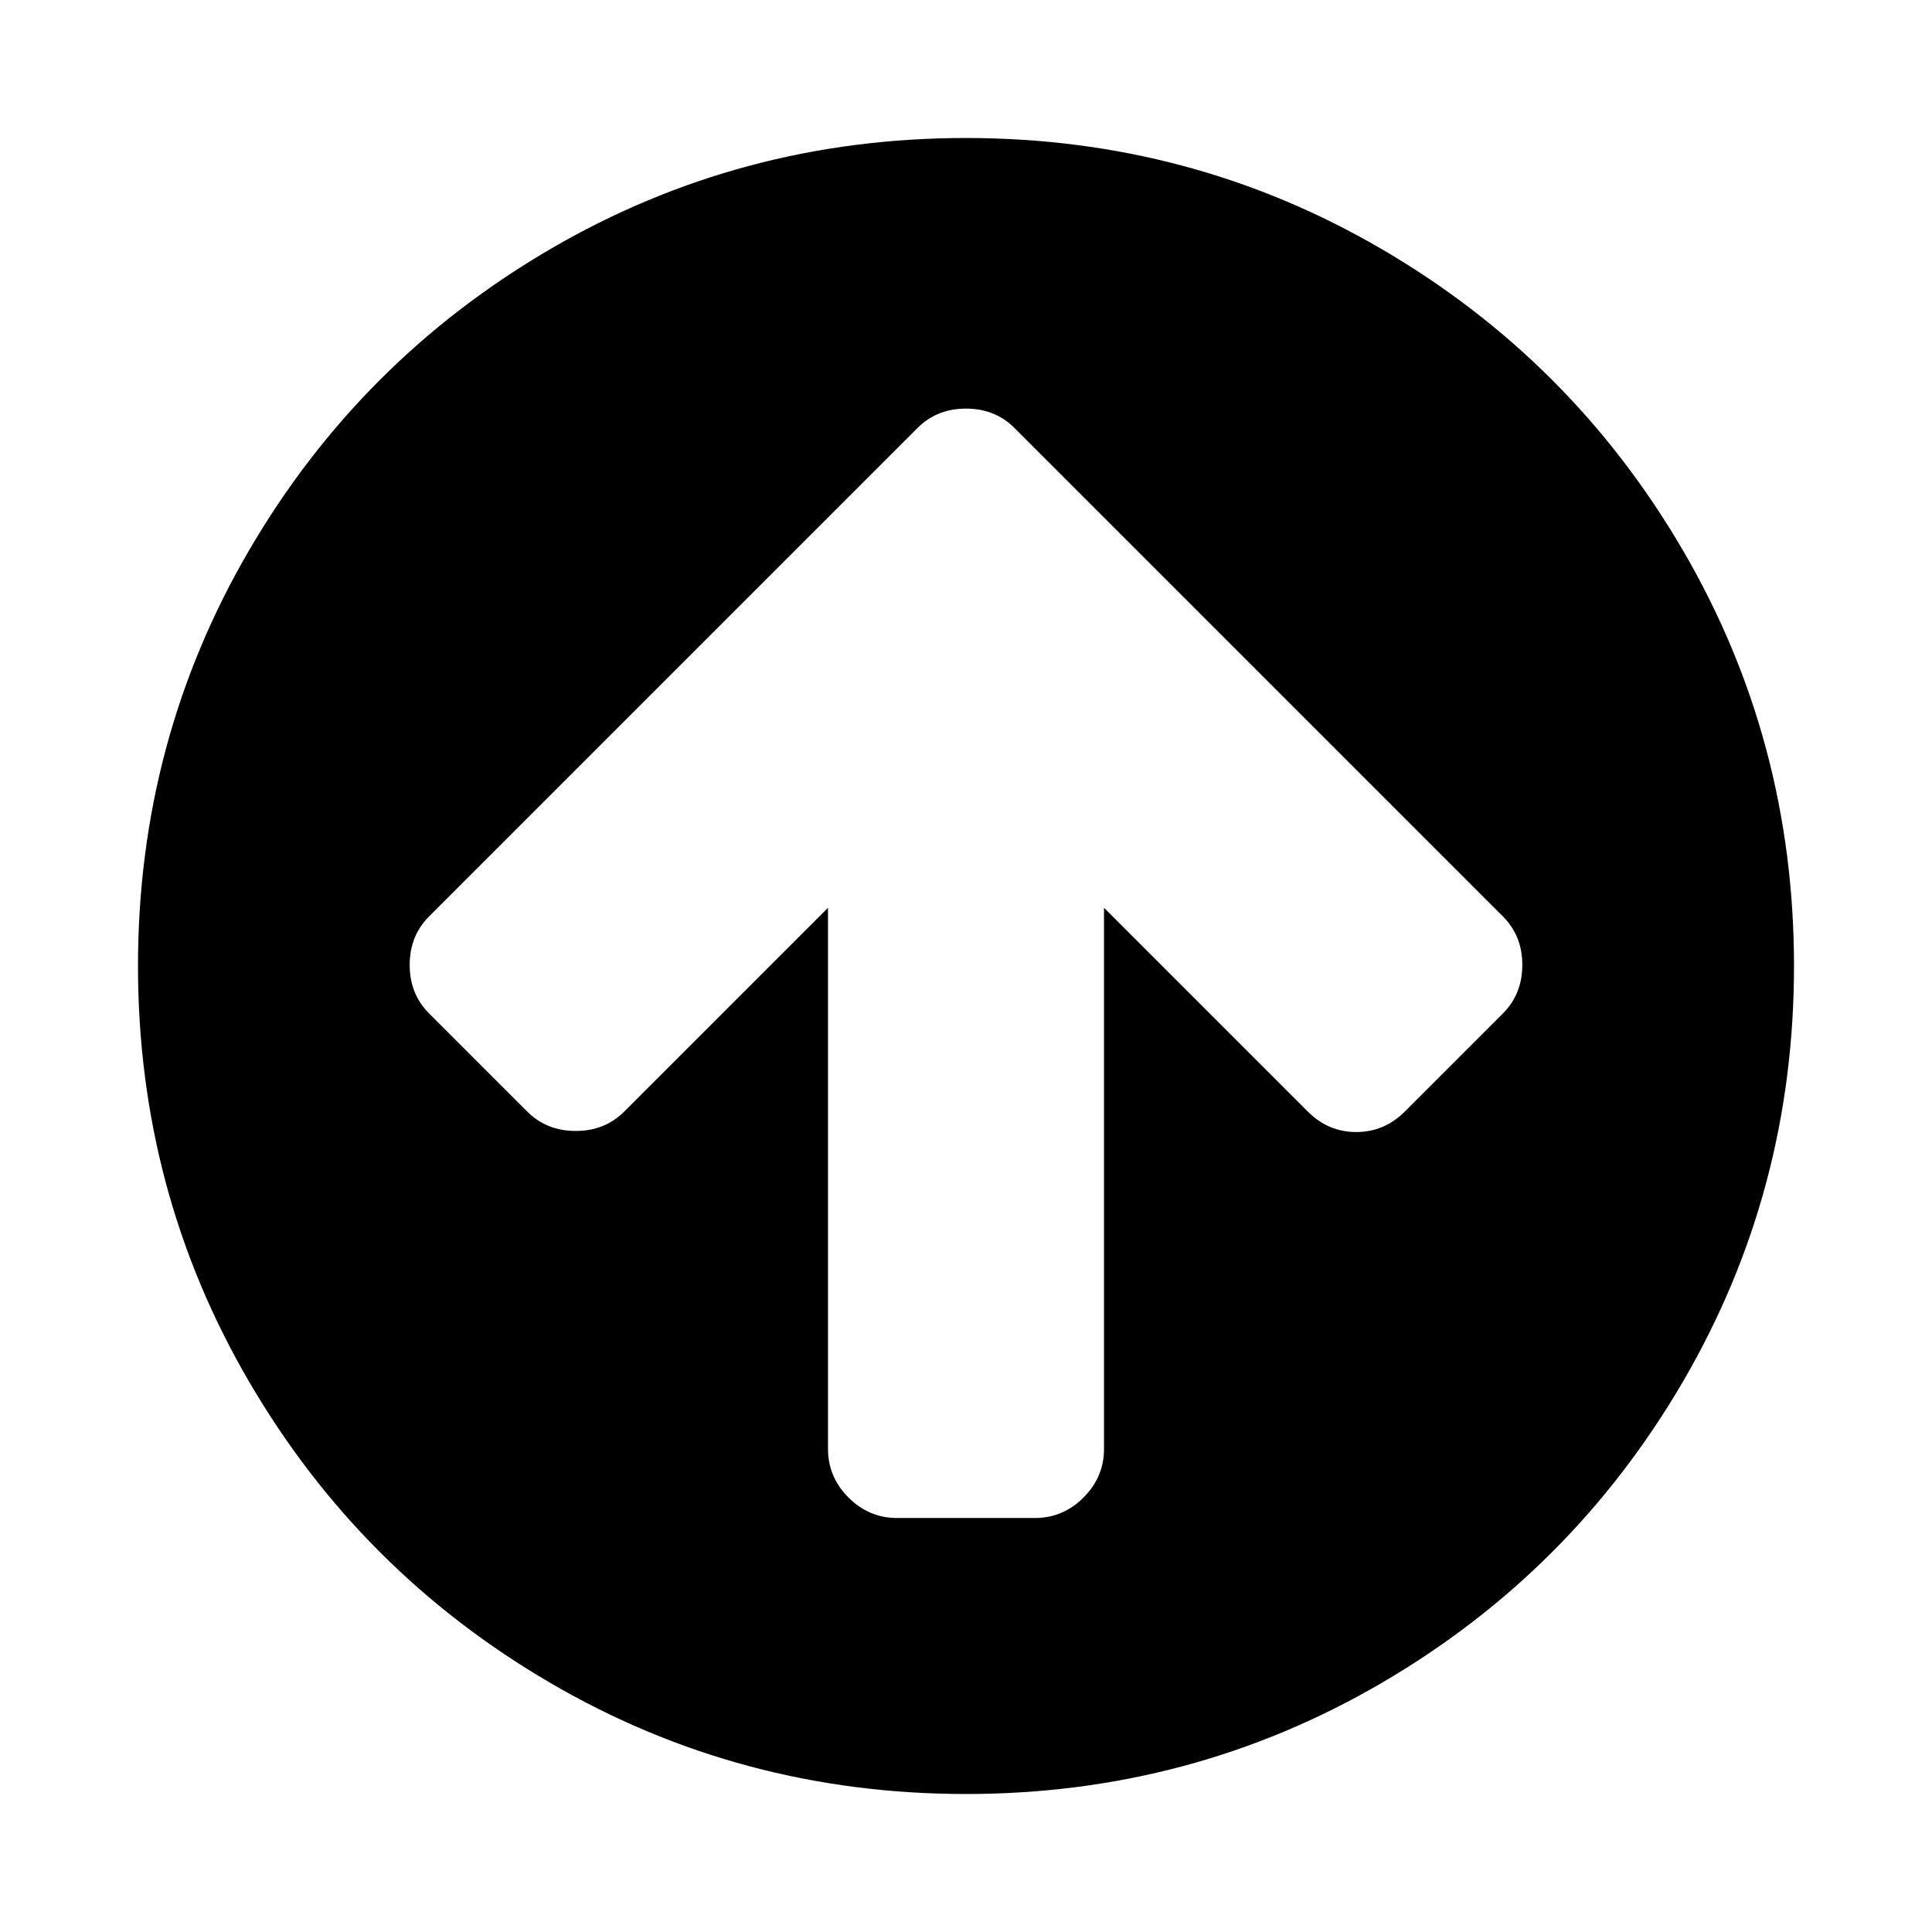
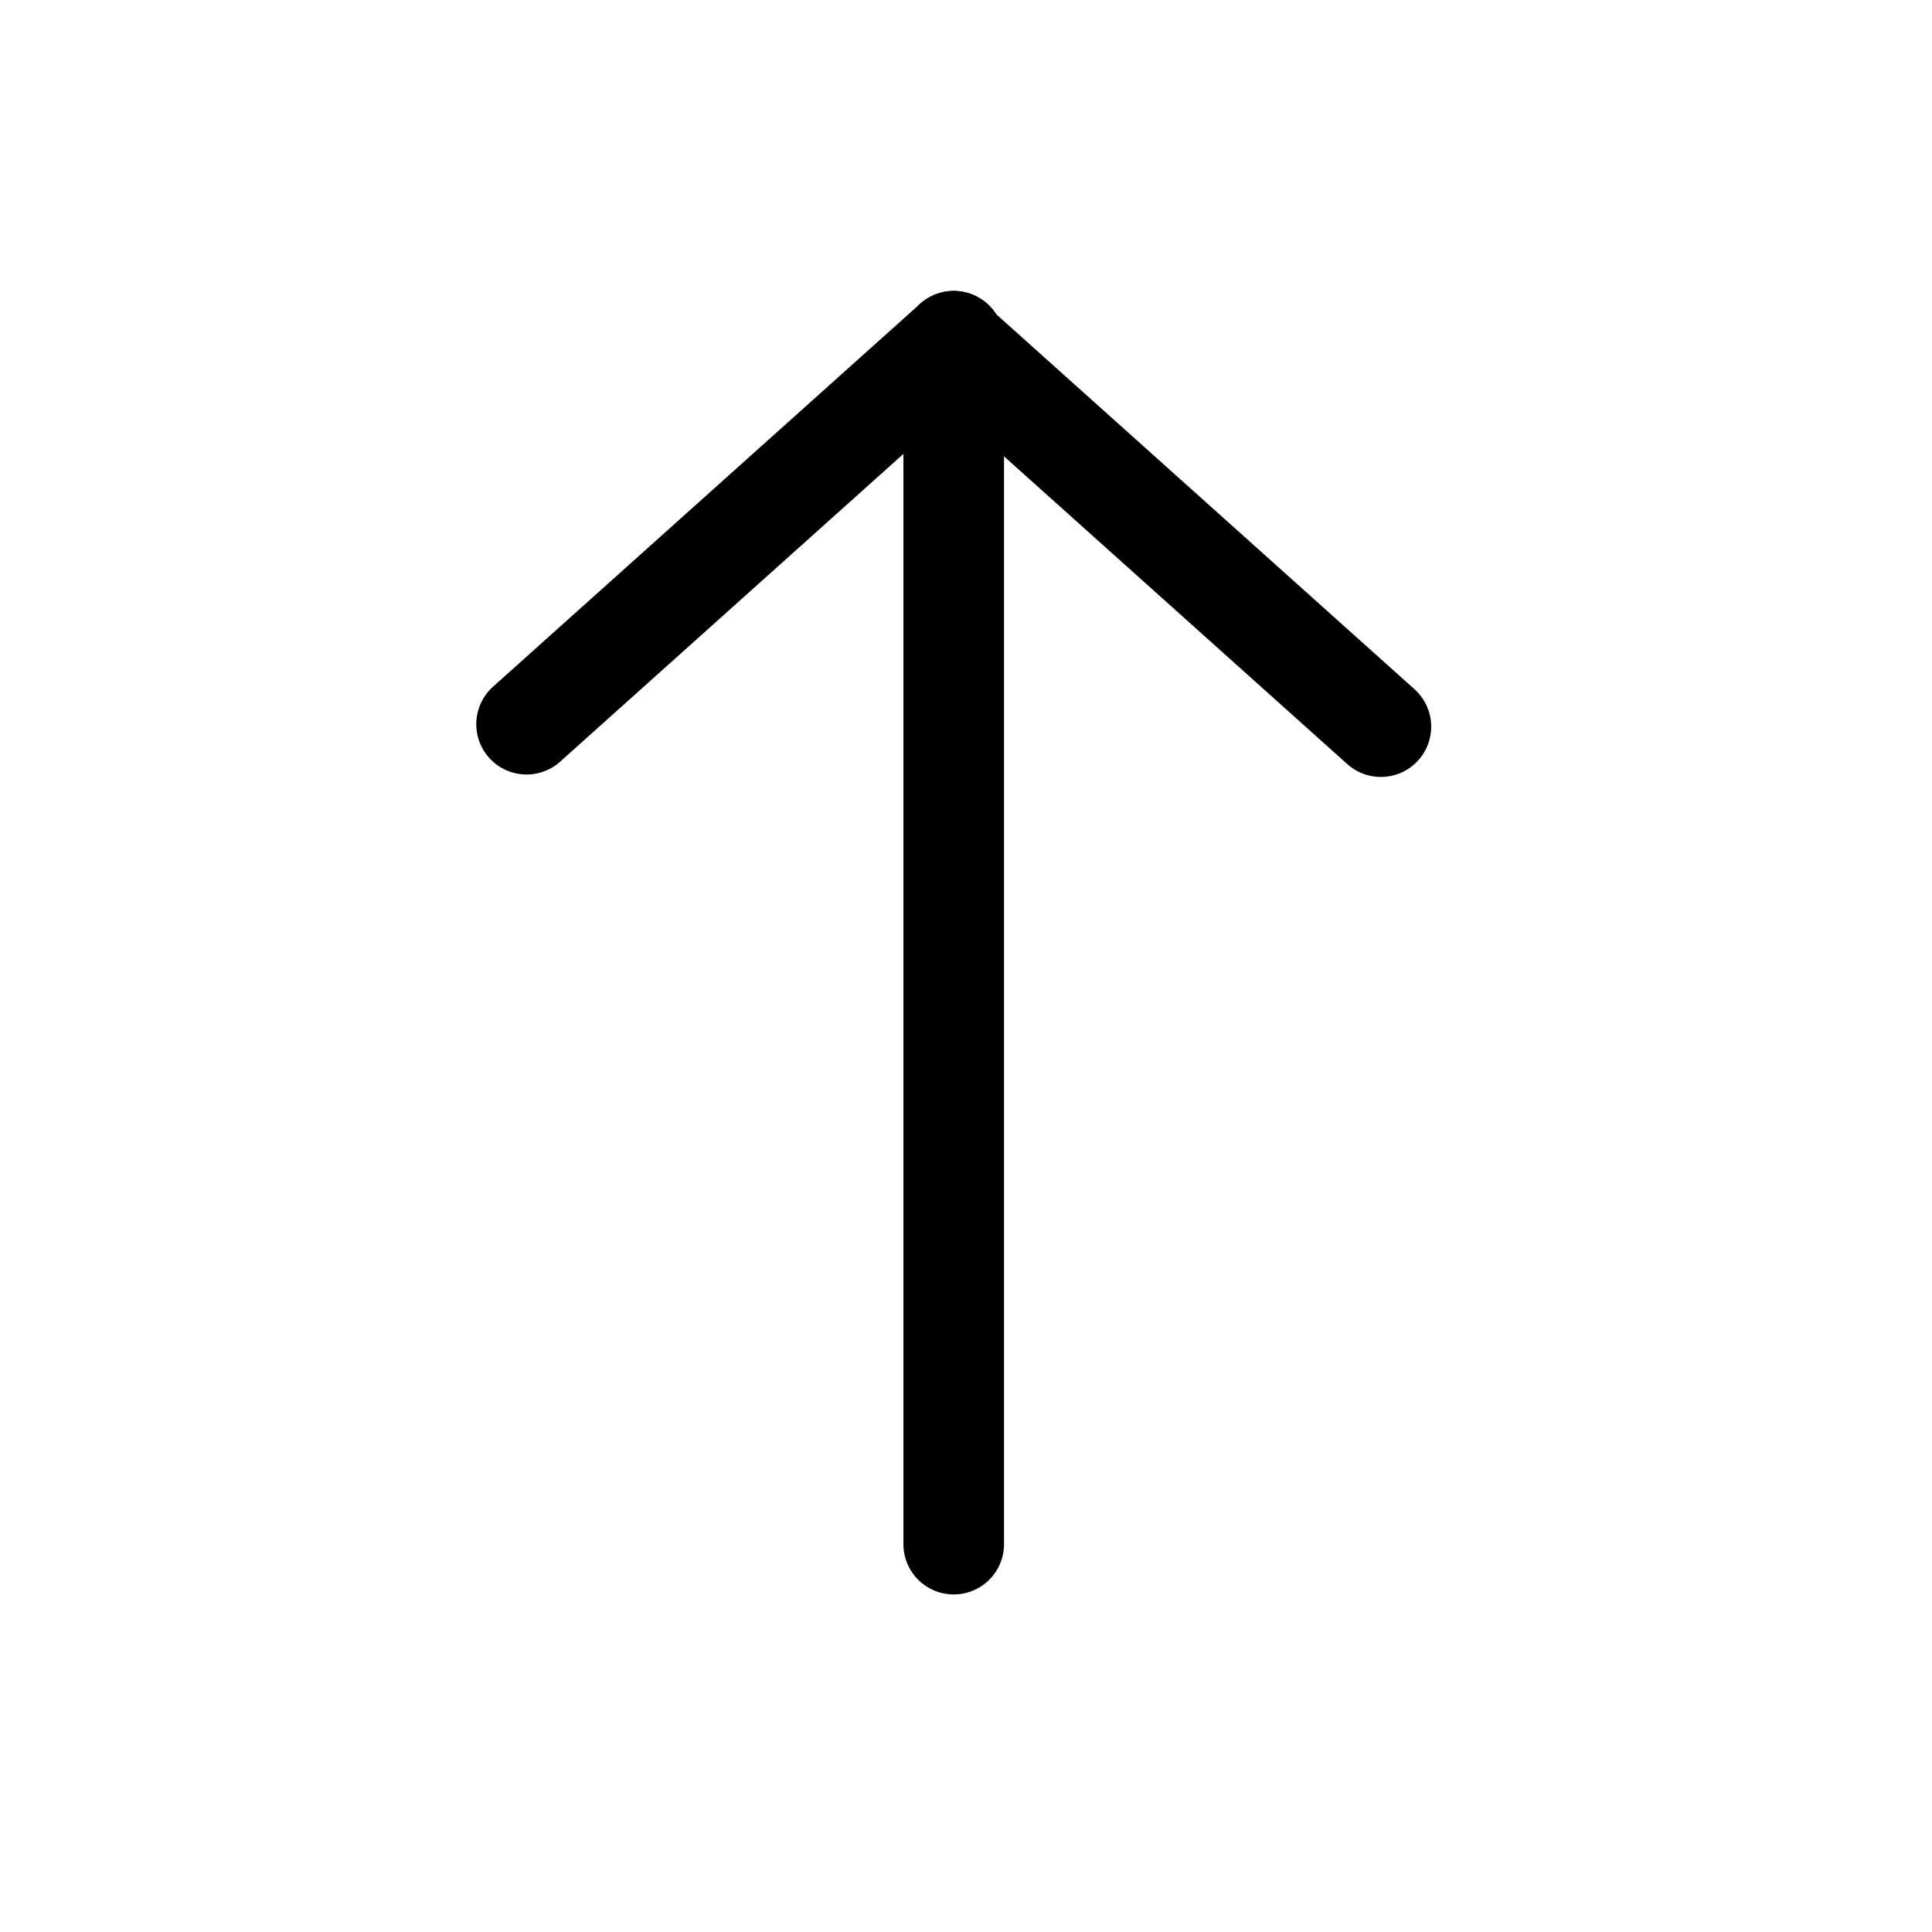
- <svg xmlns="http://www.w3.org/2000/svg" height="1792" viewBox="0 0 1792 1792" width="1792">
-   <path d="M1412 895q0-27-18-45l-362-362-91-91q-18-18-45-18t-45 18l-91 91-362 362q-18 18-18 45t18 45l91 91q18 18 45 18t45-18l189-189v502q0 26 19 45t45 19h128q26 0 45-19t19-45v-502l189 189q19 19 45 19t45-19l91-91q18-18 18-45zm252 1q0 209-103 385.5t-279.5 279.5-385.5 103-385.5-103-279.5-279.5-103-385.5 103-385.5 279.5-279.5 385.5-103 385.5 103 279.5 279.5 103 385.5z" />
+ <svg xmlns="http://www.w3.org/2000/svg" width="100%" height="100%" viewBox="0 0 480 480" version="1.1" xml:space="preserve" style="fill-rule:evenodd;clip-rule:evenodd;stroke-linecap:round;stroke-linejoin:round;stroke-miterlimit:1.5;">
+   <path d="M236.95,84.778l0,298.856l0,-298.856Z" style="fill:none;stroke:#000;stroke-width:25px;" />
+   <path d="M130.826,179.924l106.124,-95.146" style="fill:none;stroke:#000;stroke-width:25px;" />
+   <path d="M343.075,180.534l-106.125,-95.146" style="fill:none;stroke:#000;stroke-width:25px;" />
</svg>
